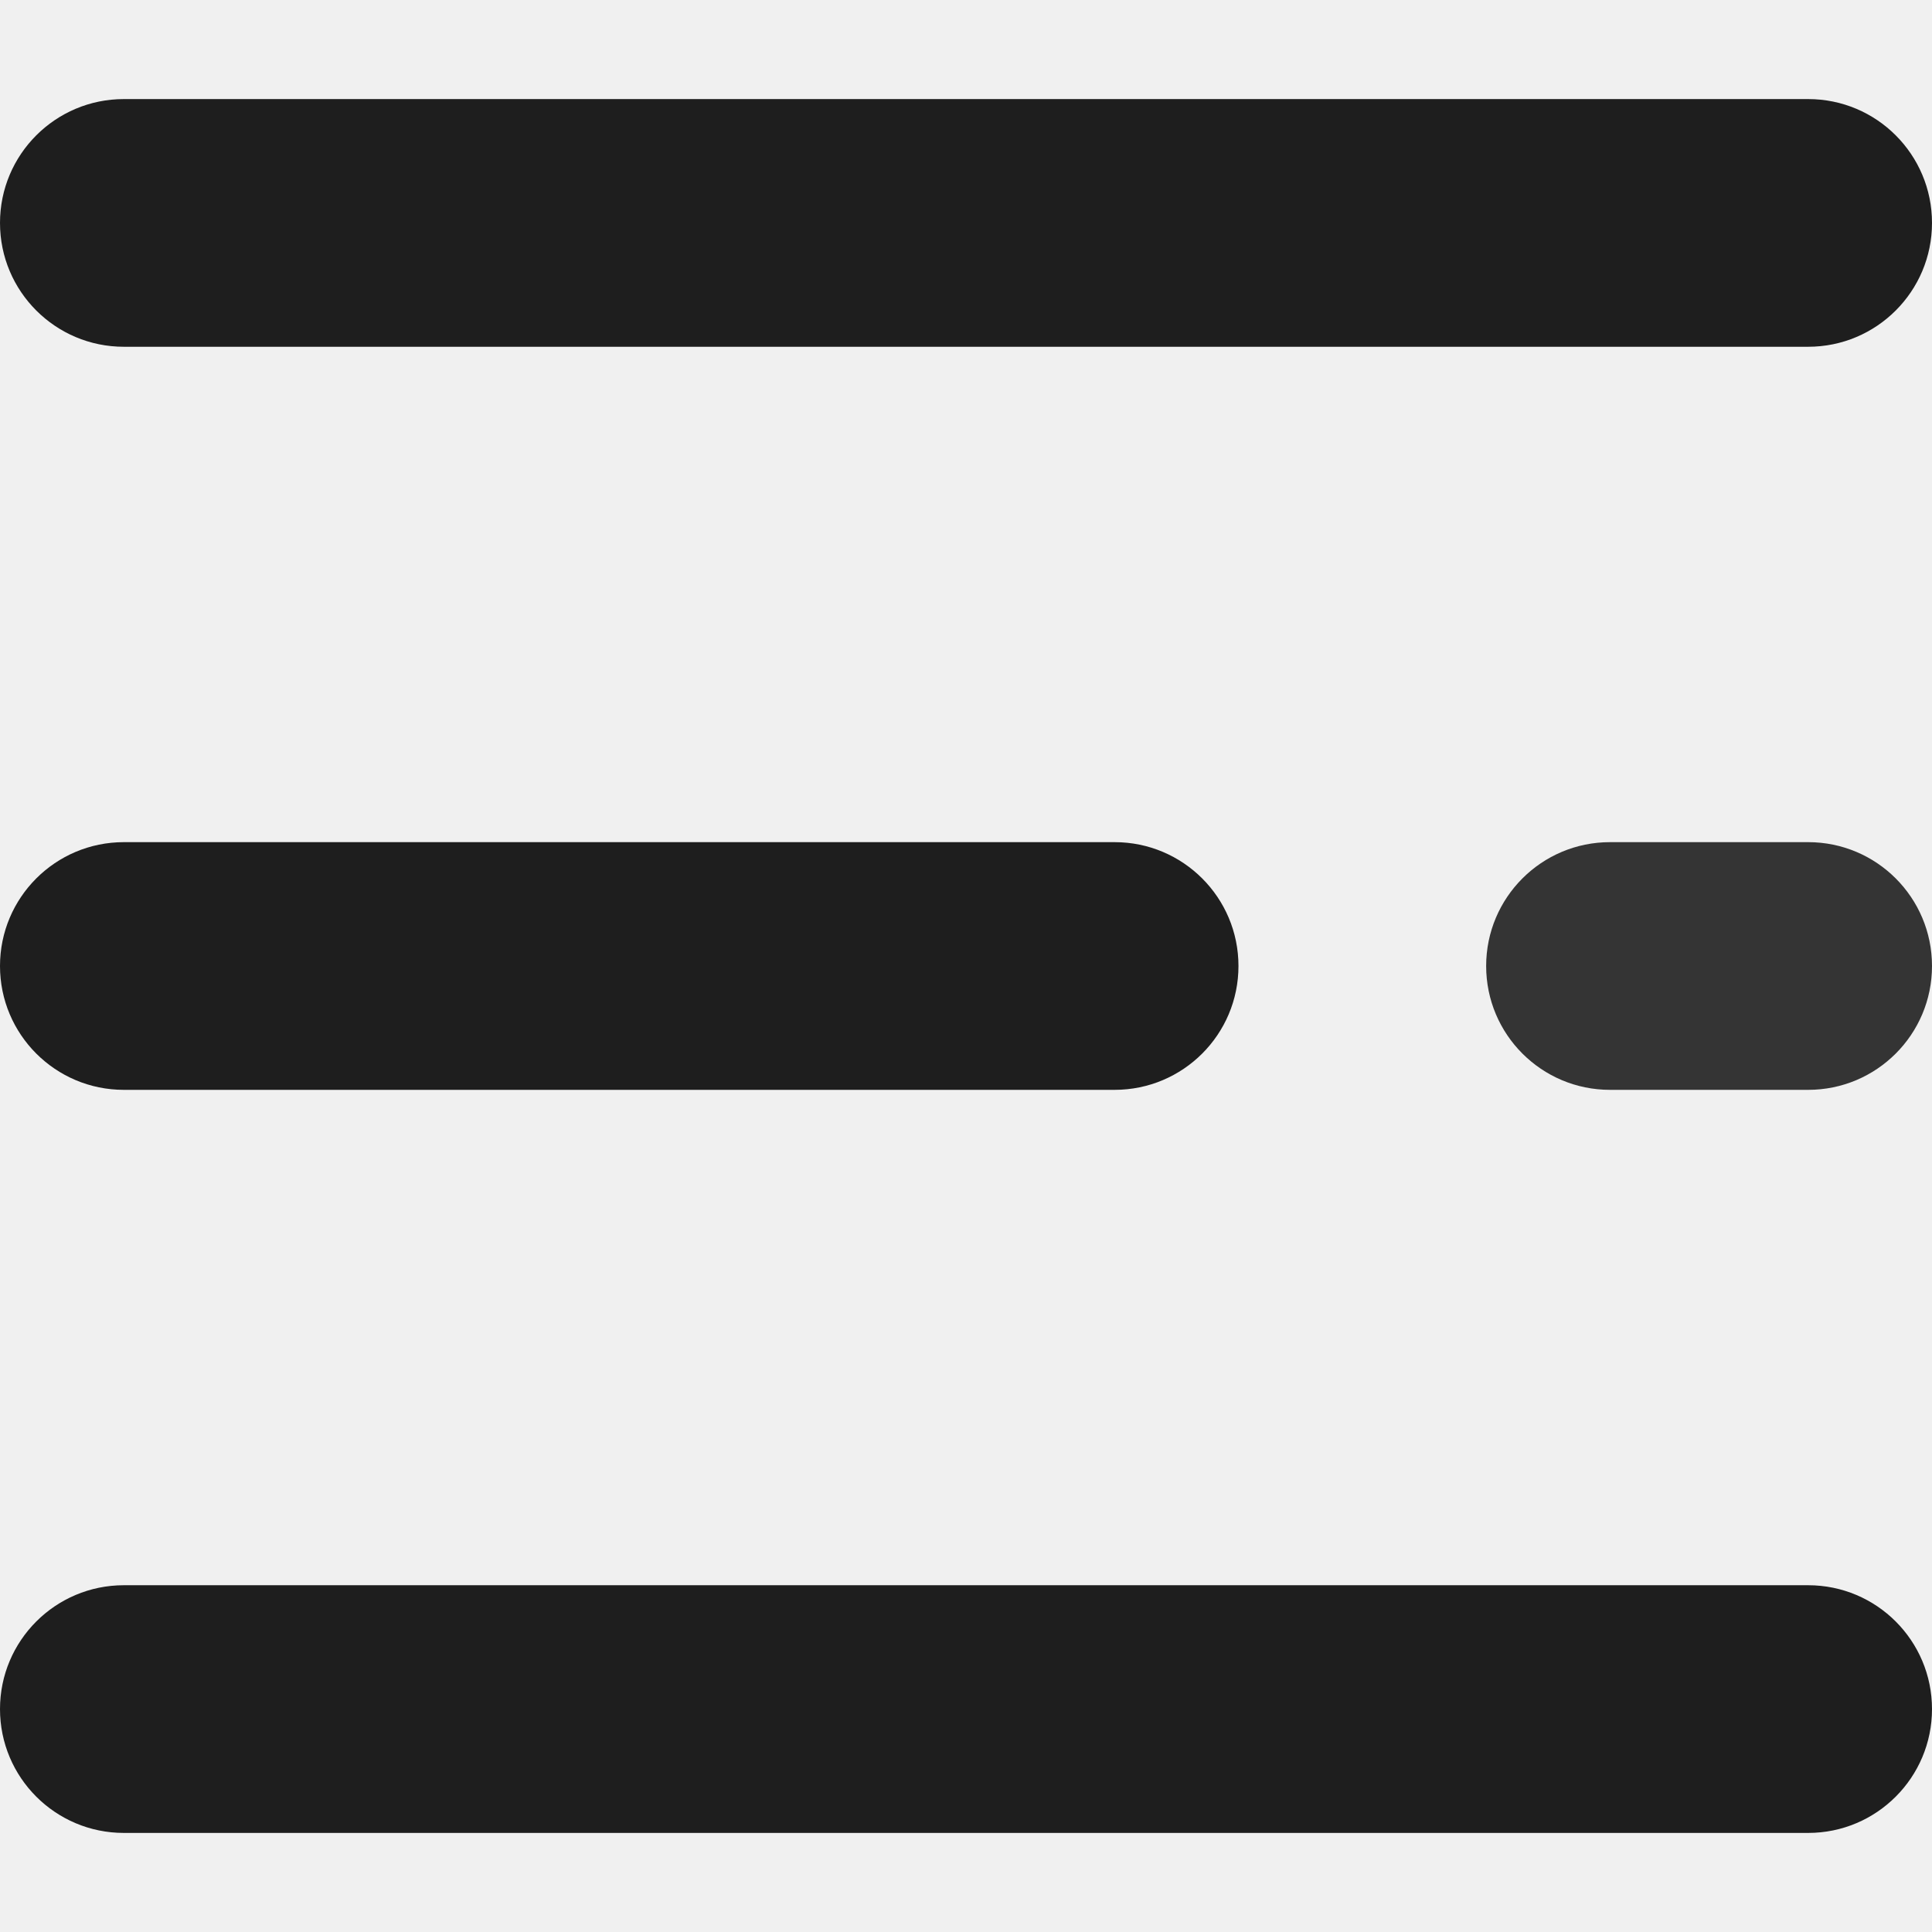
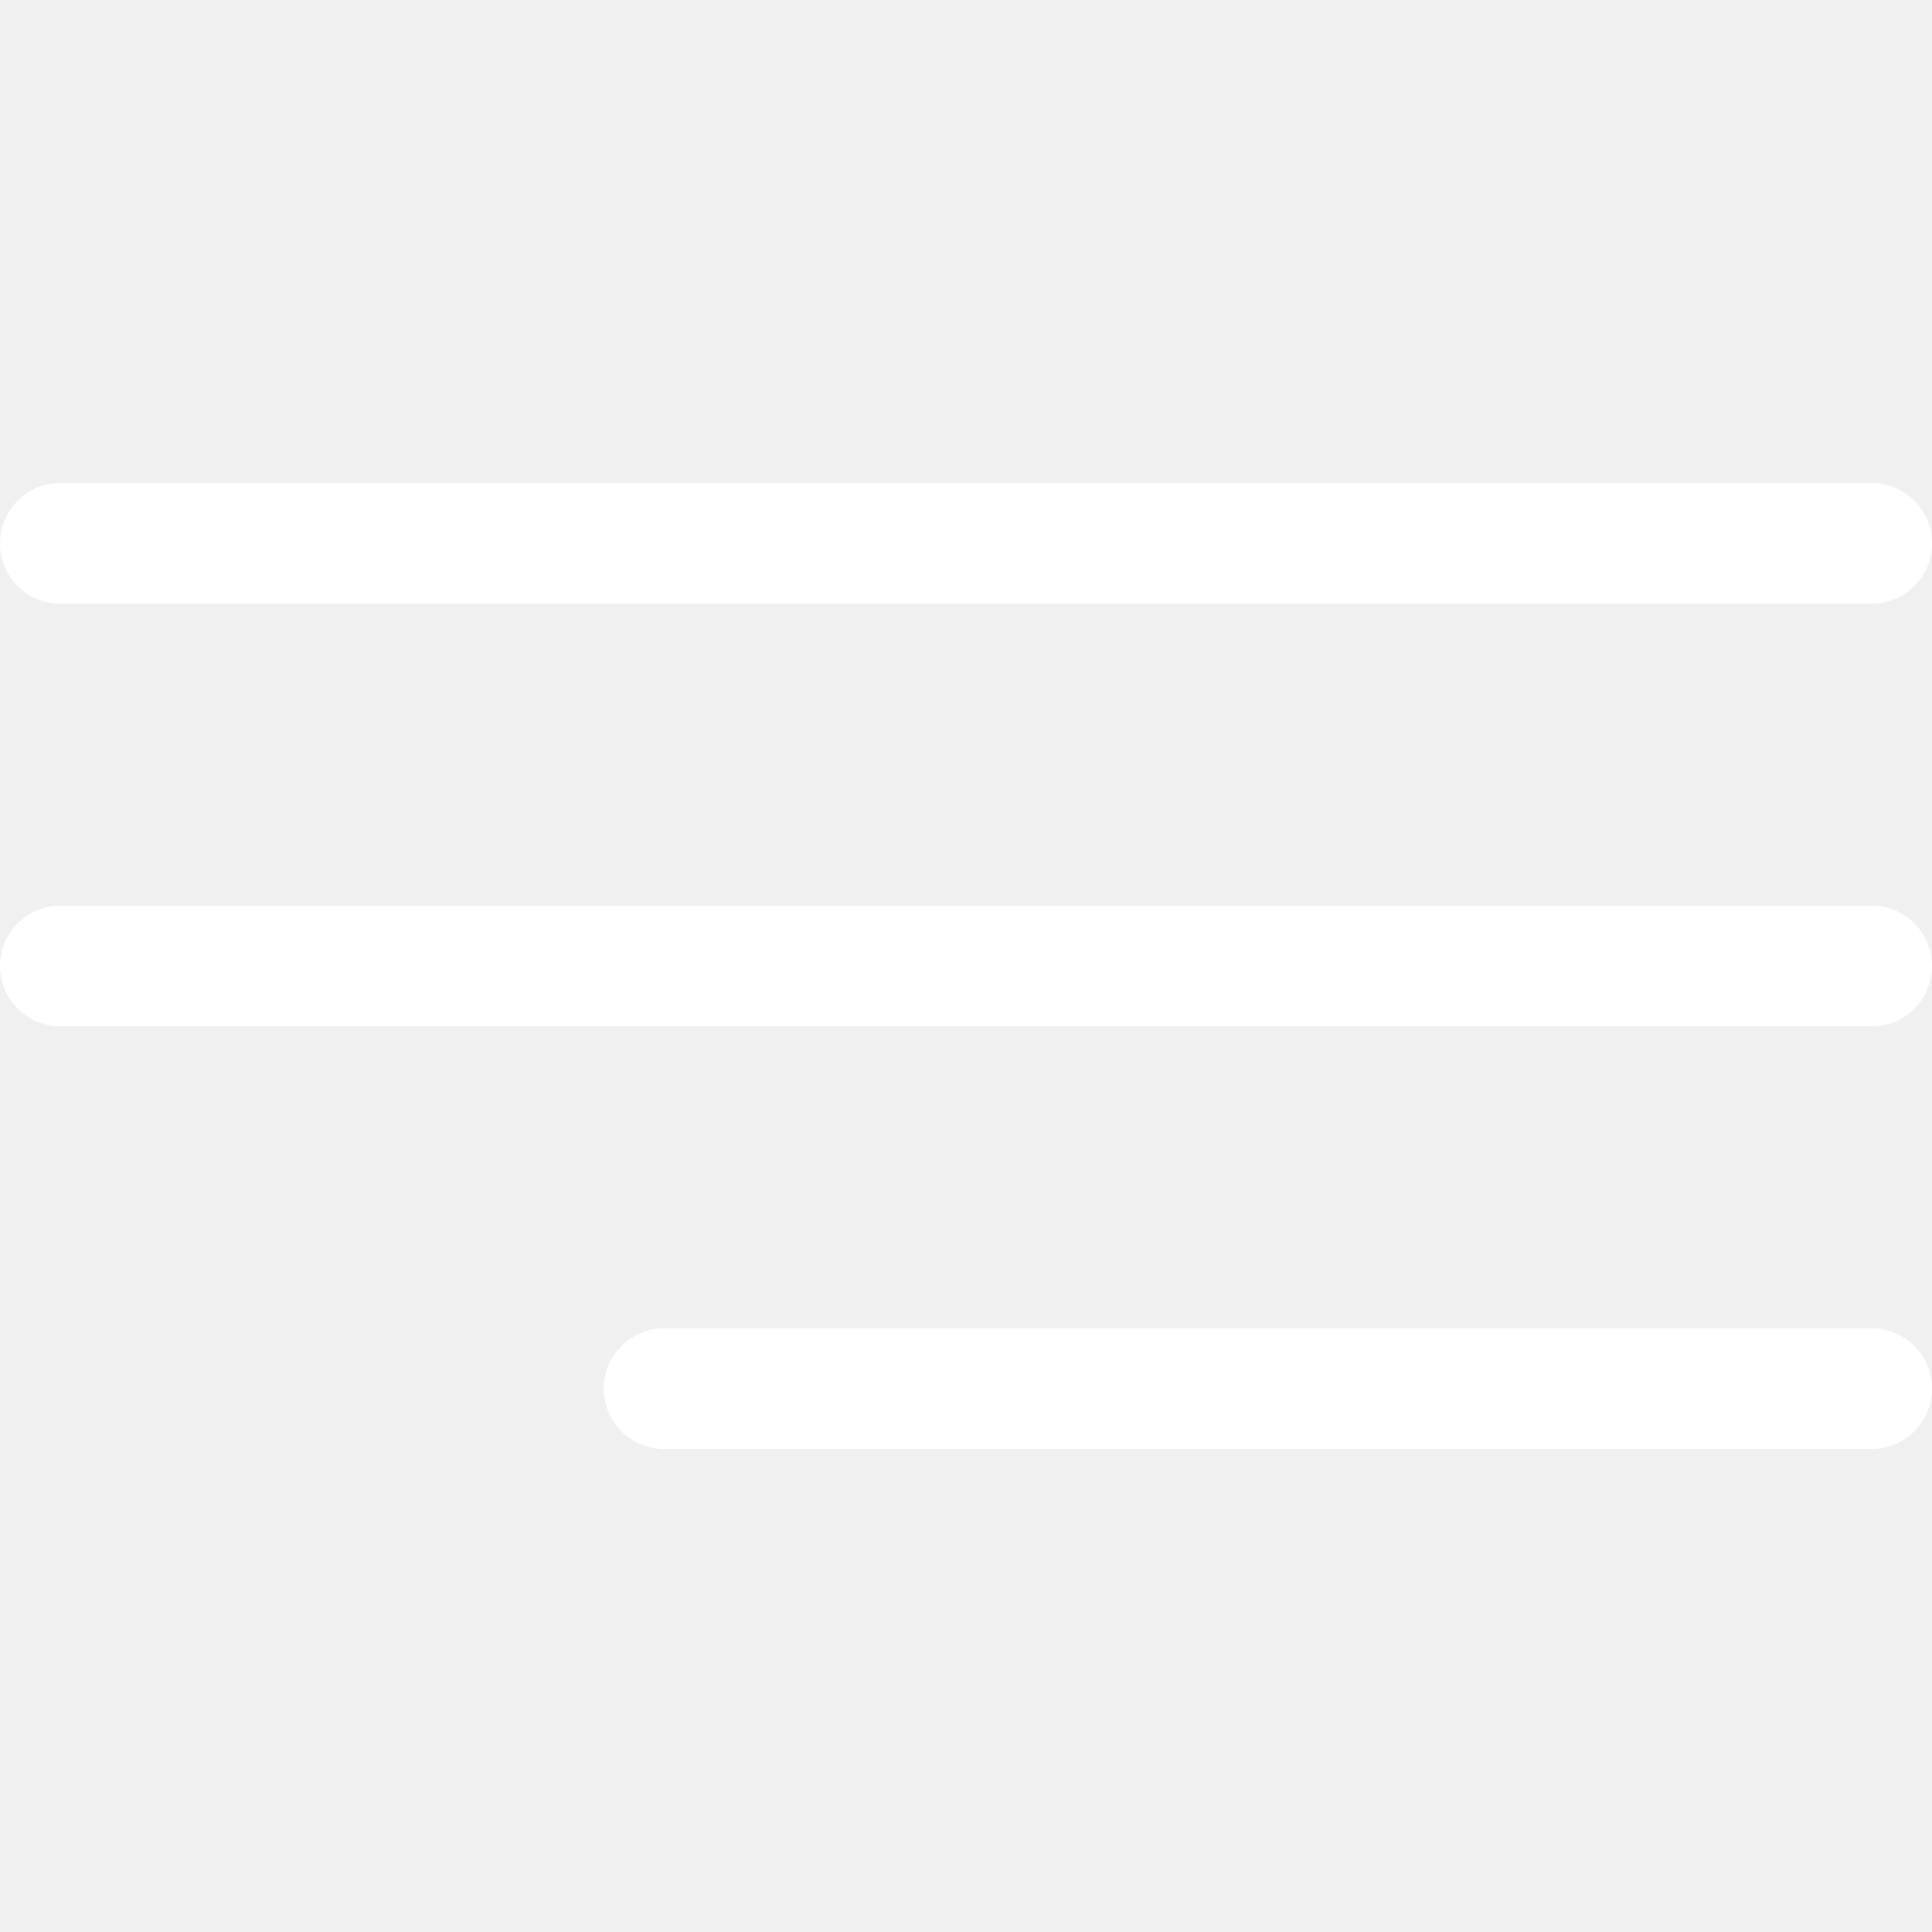
- <svg xmlns="http://www.w3.org/2000/svg" version="1.1" width="512" height="512" x="0" y="0" viewBox="0 0 512 512" style="enable-background:new 0 0 512 512" xml:space="preserve" class="">
+ <svg xmlns="http://www.w3.org/2000/svg" version="1.1" width="512" height="512" x="0" y="0" viewBox="0 0 384.97 384.97" style="enable-background:new 0 0 512 512" xml:space="preserve" class="">
  <g>
    <g>
-       <path style="" d="M479.18,91.897H32.821C14.69,91.897,0,77.207,0,59.077s14.69-32.821,32.821-32.821H479.18   c18.13,0,32.82,14.69,32.82,32.821S497.31,91.897,479.18,91.897z" fill="#1e1e1e" data-original="#ff485a" class="" />
-       <path style="" d="M295.385,288.821H32.821C14.69,288.821,0,274.13,0,256s14.69-32.821,32.821-32.821h262.564   c18.13,0,32.821,14.69,32.821,32.821S313.515,288.821,295.385,288.821z" fill="#1e1e1e" data-original="#ff485a" class="" />
+       <g id="Menu_1_">
+         <path d="M12.03,120.303h360.909c6.641,0,12.03-5.39,12.03-12.03c0-6.641-5.39-12.03-12.03-12.03H12.03    c-6.641,0-12.03,5.39-12.03,12.03C0,114.913,5.39,120.303,12.03,120.303z" fill="#ffffff" data-original="#000000" style="" class="" />
+         <path d="M372.939,180.455H12.03c-6.641,0-12.03,5.39-12.03,12.03s5.39,12.03,12.03,12.03h360.909c6.641,0,12.03-5.39,12.03-12.03    S379.58,180.455,372.939,180.455z" fill="#ffffff" data-original="#000000" style="" class="" />
+         <path d="M372.939,264.667H132.333c-6.641,0-12.03,5.39-12.03,12.03c0,6.641,5.39,12.03,12.03,12.03h240.606    c6.641,0,12.03-5.39,12.03-12.03C384.97,270.056,379.58,264.667,372.939,264.667z" fill="#ffffff" data-original="#000000" style="" class="" />
+       </g>
+       <g>
+ 	</g>
+       <g>
+ 	</g>
+       <g>
+ 	</g>
+       <g>
+ 	</g>
+       <g>
+ 	</g>
+       <g>
+ 	</g>
    </g>
-     <path style="" d="M479.18,288.821h-52.513c-18.13,0-32.821-14.69-32.821-32.821s14.69-32.821,32.821-32.821h52.513  c18.13,0,32.82,14.69,32.82,32.821S497.31,288.821,479.18,288.821z" fill="#343434" data-original="#ffbbc0" class="" />
-     <path style="" d="M479.18,485.744H32.821C14.69,485.744,0,471.053,0,452.923c0-18.13,14.69-32.821,32.821-32.821  H479.18c18.13,0,32.82,14.69,32.82,32.821C512,471.053,497.31,485.744,479.18,485.744z" fill="#1e1e1e" data-original="#ff485a" class="" />
    <g>
</g>
    <g>
</g>
    <g>
</g>
    <g>
</g>
    <g>
</g>
    <g>
</g>
    <g>
</g>
    <g>
</g>
    <g>
</g>
    <g>
</g>
    <g>
</g>
    <g>
</g>
    <g>
</g>
    <g>
</g>
    <g>
</g>
  </g>
</svg>
